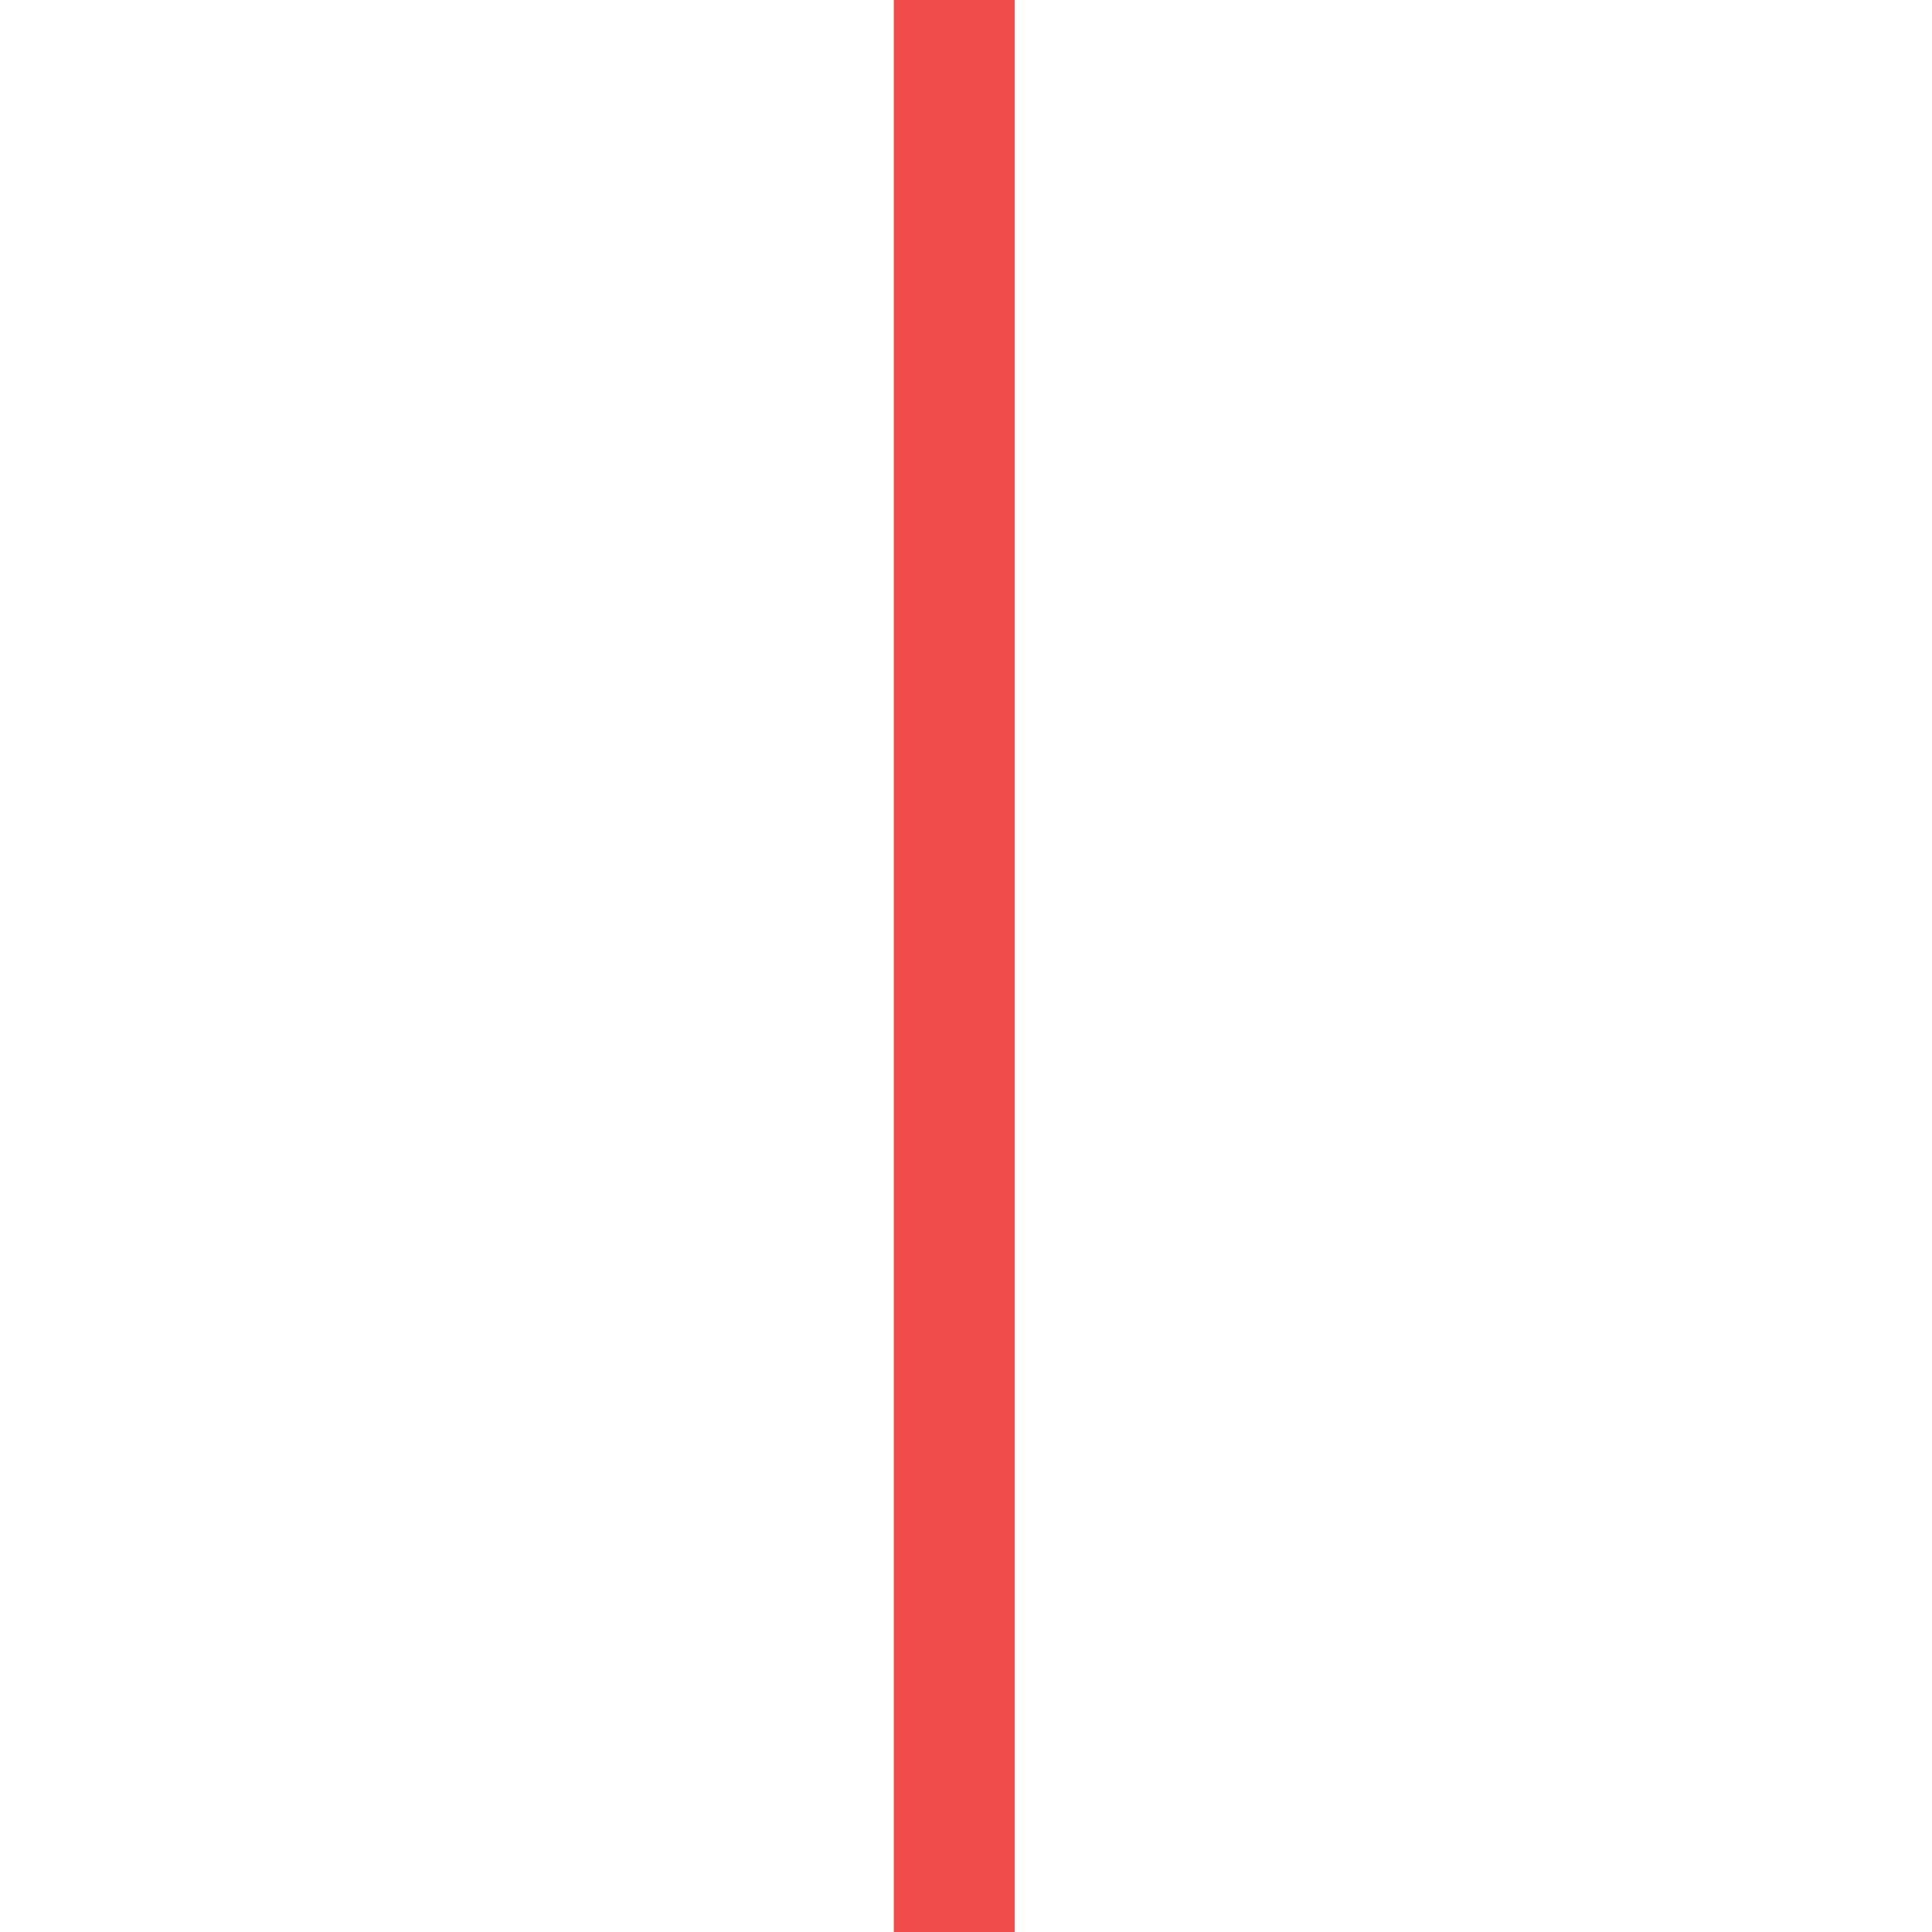
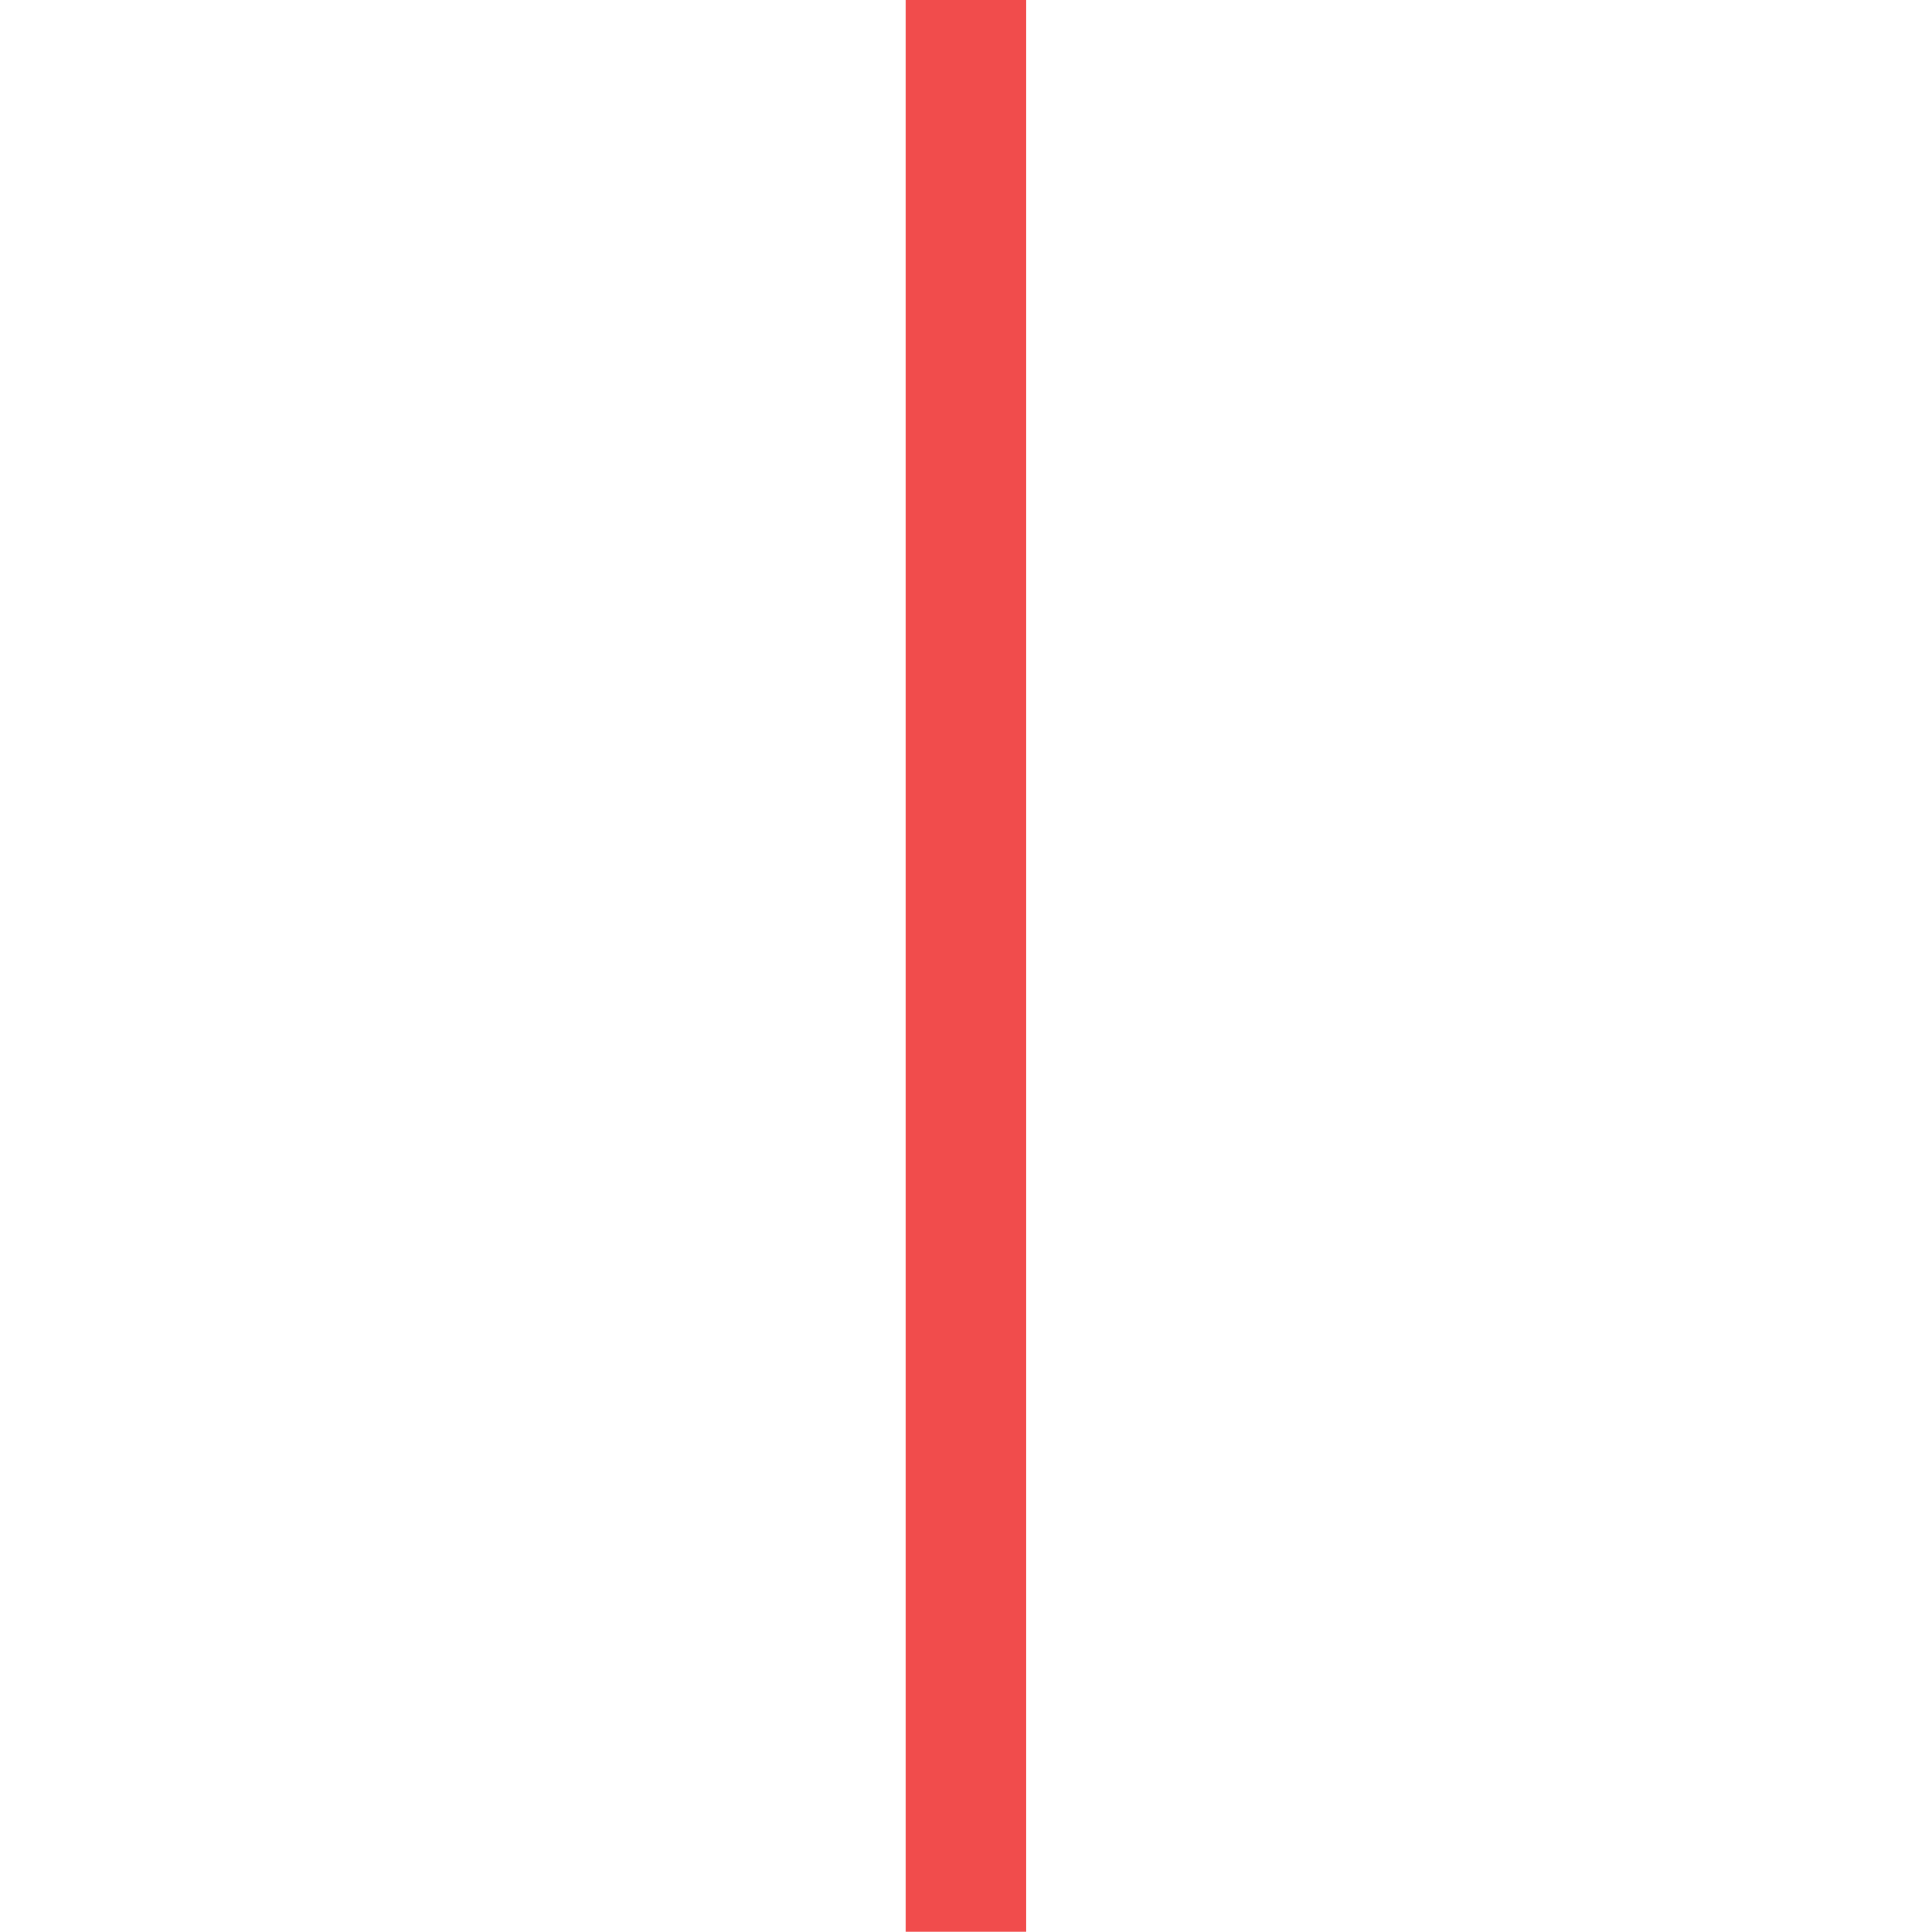
<svg xmlns="http://www.w3.org/2000/svg" width="16" height="16" viewBox="0 0 16 16" fill="currentColor" version="1.1" id="svg1">
-   <defs id="defs1" />
-   <rect style="fill:#f14c4c;fill-opacity:1;stroke-width:3.153" id="rect2" width="1.001" height="16.017" x="7.402" y="-0.015" />
+   <defs id="defs1">
+     <clipPath clipPathUnits="userSpaceOnUse" id="clipPath12">
+       <rect style="display:inline;fill:none;stroke-width:1.001" id="rect12" width="16" height="16" x="0" y="0" />
+     </clipPath>
+     <clipPath clipPathUnits="userSpaceOnUse" id="clipPath13">
+       <rect style="display:inline;fill:none;stroke-width:1.001" id="rect13" width="16" height="16" x="0" y="0" />
+     </clipPath>
+     <clipPath clipPathUnits="userSpaceOnUse" id="clipPath14">
+       <rect style="display:inline;fill:none;stroke-width:1.001" id="rect14" width="16" height="16" x="0" y="0" />
+     </clipPath>
+     <clipPath clipPathUnits="userSpaceOnUse" id="clipPath15">
+       <rect style="display:inline;fill:none;stroke-width:1.001" id="rect15" width="16" height="16" x="0" y="0" />
+     </clipPath>
+     <clipPath clipPathUnits="userSpaceOnUse" id="clipPath16">
+       <rect style="fill:none;stroke-width:0.583" id="rect17" width="5.435" height="16" x="10.565" y="0" />
+     </clipPath>
+     <clipPath clipPathUnits="userSpaceOnUse" id="clipPath17">
+       <rect style="fill:none;stroke-width:0.436" id="rect18" width="16" height="3.045" x="0" y="0" />
+     </clipPath>
+   </defs>
+   <rect style="fill:#f14c4c;fill-opacity:1;stroke-width:1.581" id="rect2-5" width="1.001" height="4.03" x="7.499" y="-0.934" clip-path="url(#clipPath17)" transform="scale(1,5.253998)" />
</svg>
